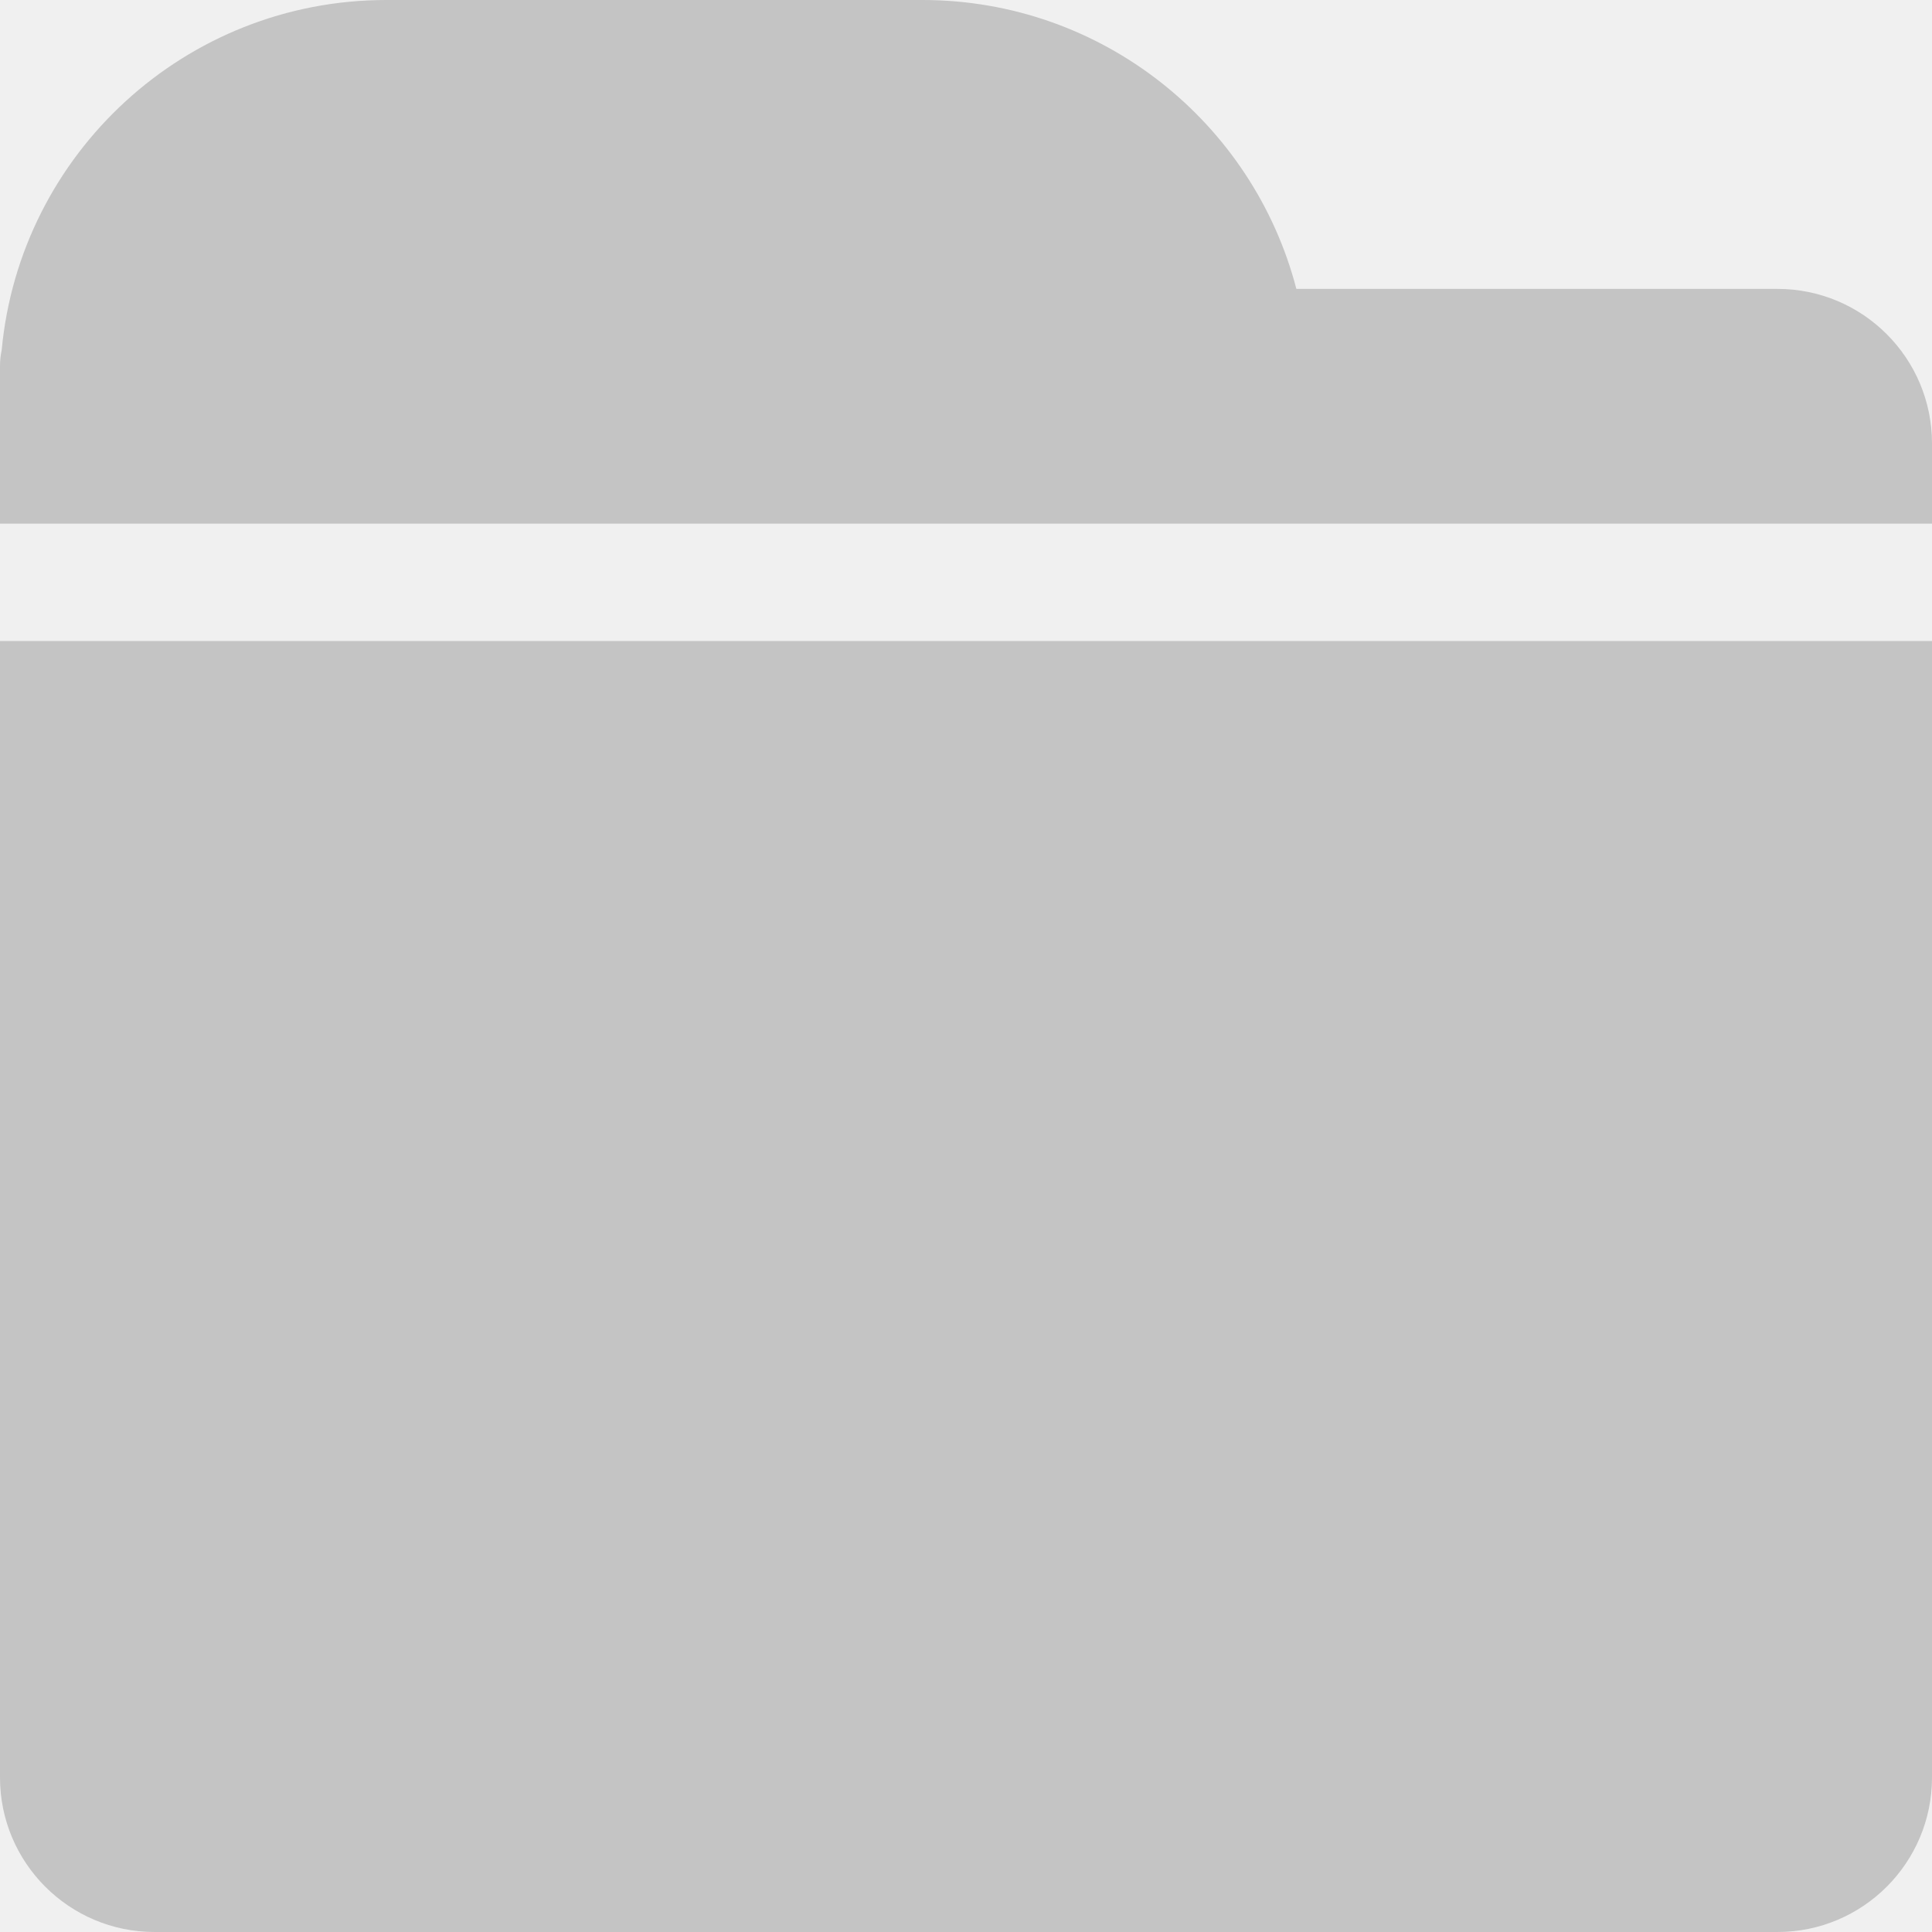
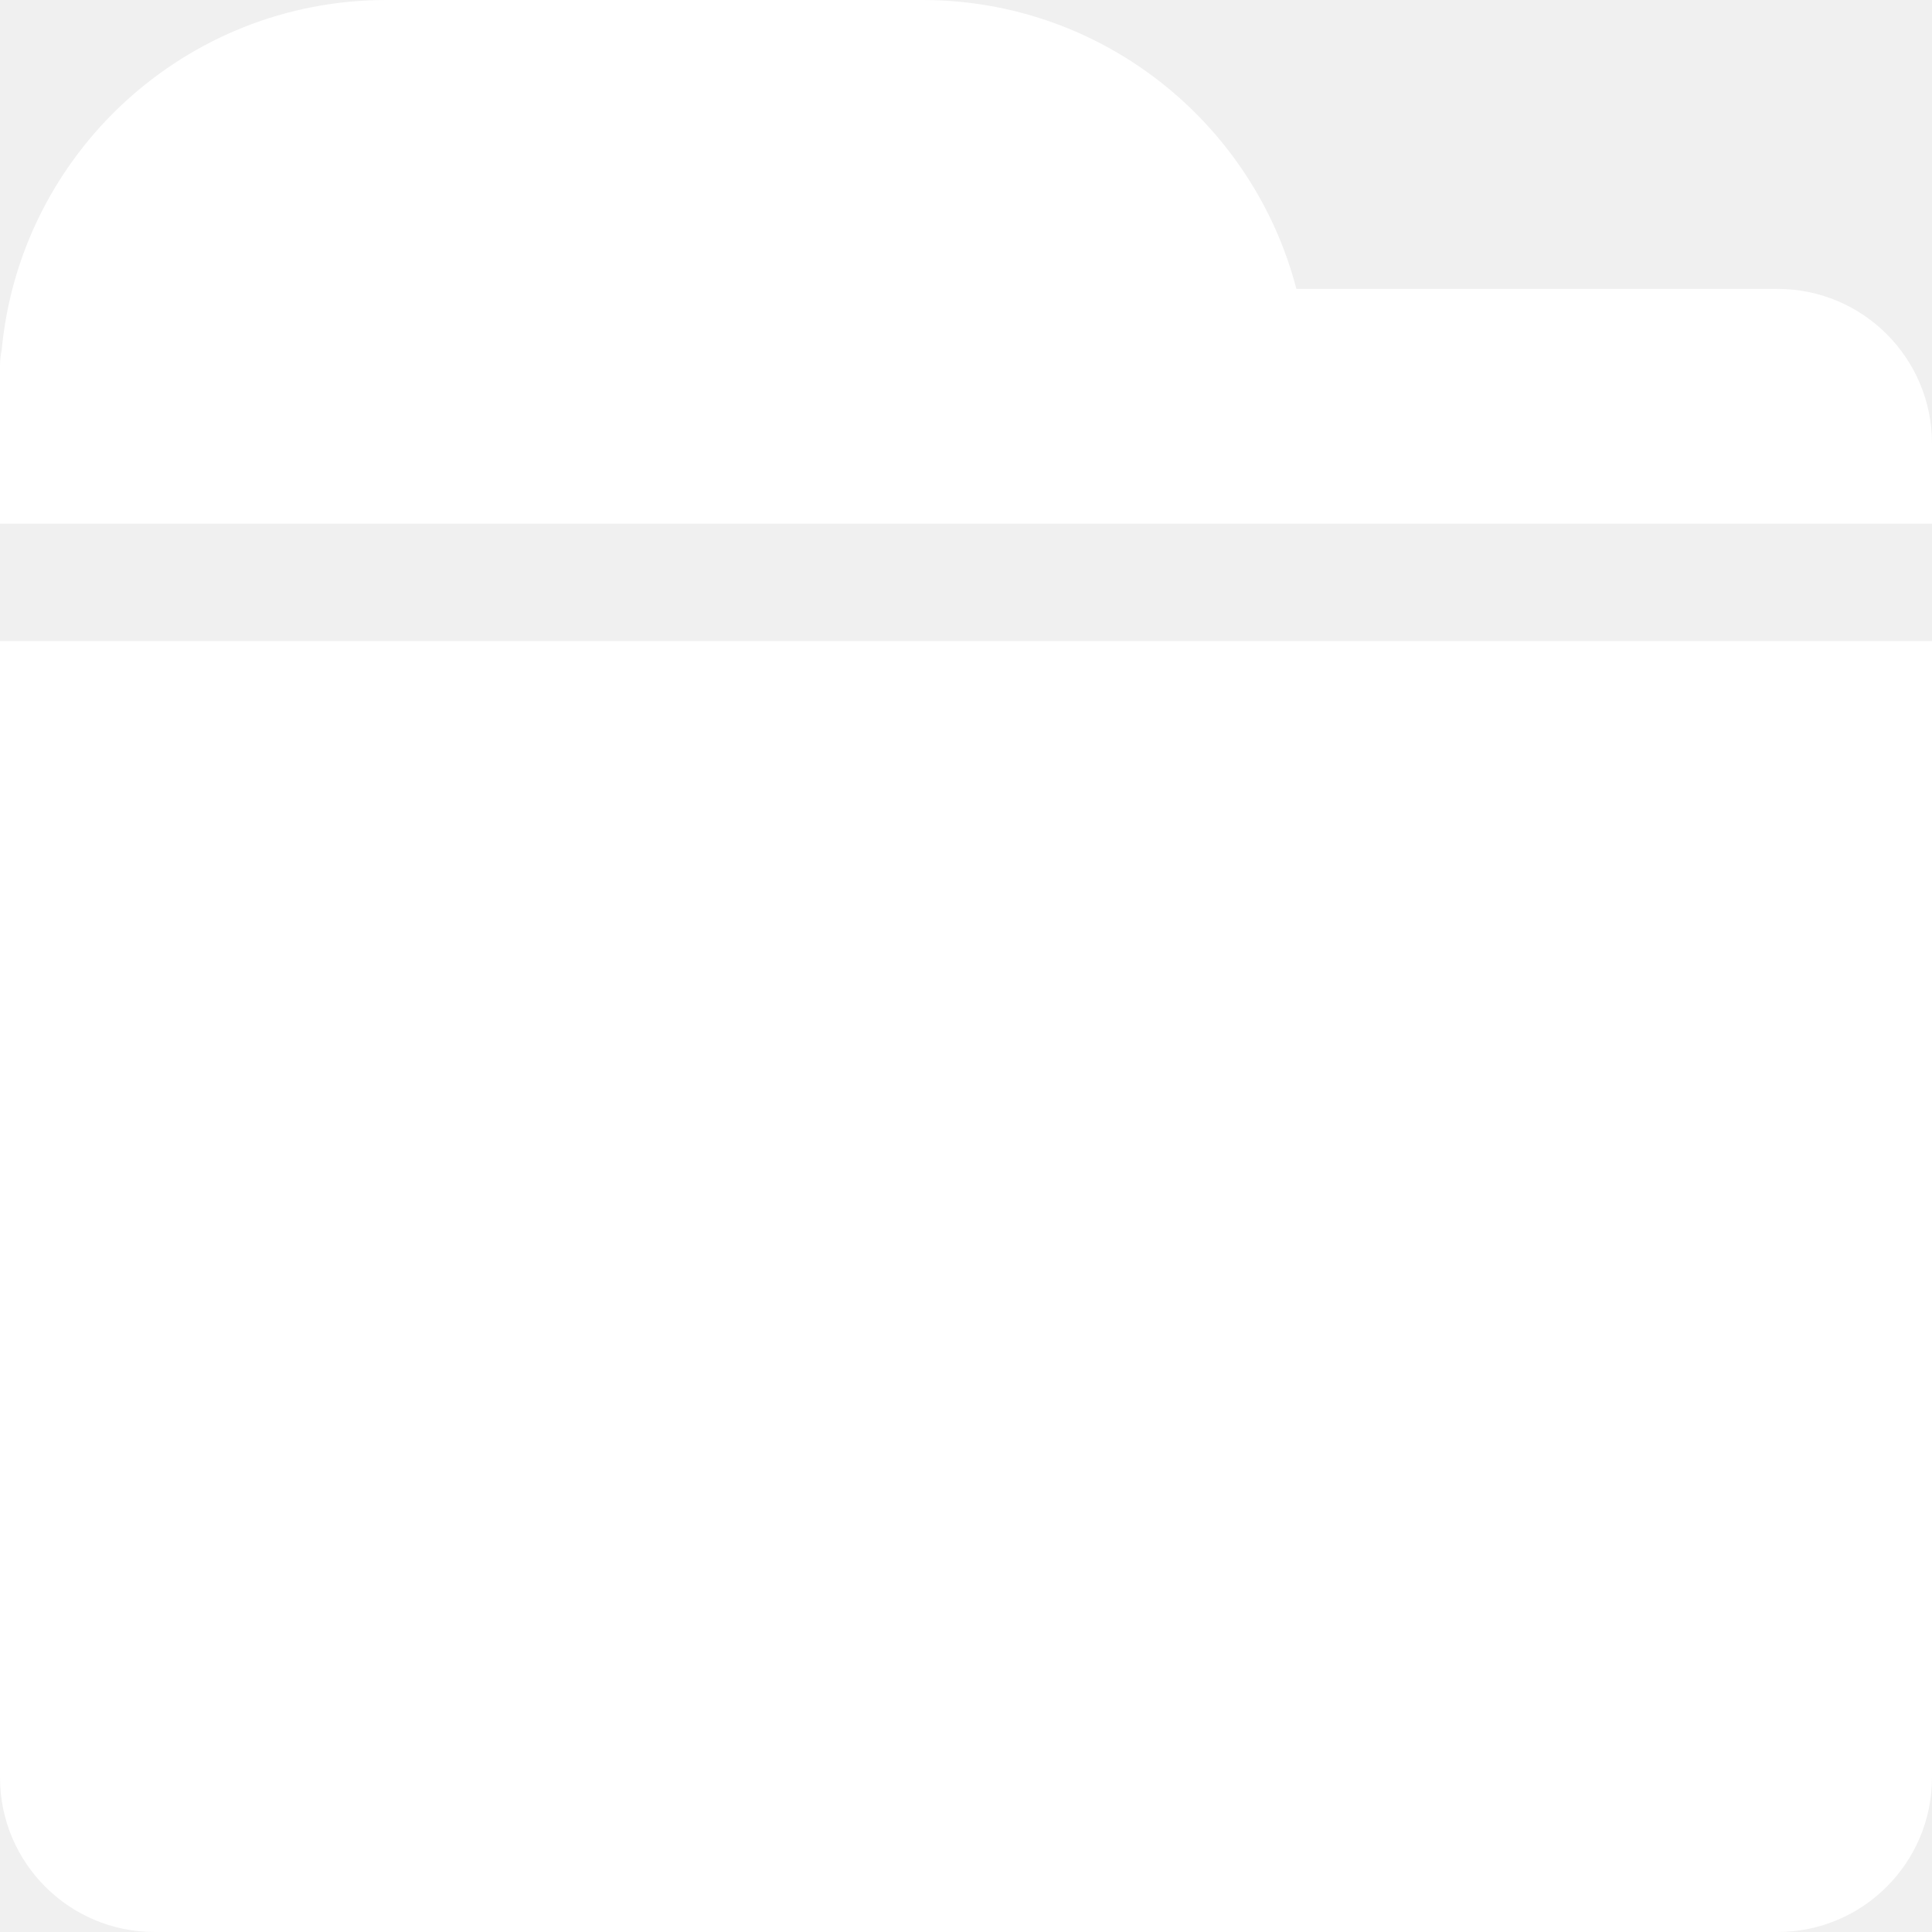
<svg xmlns="http://www.w3.org/2000/svg" width="250" height="250" viewBox="0 0 250 250" fill="none">
-   <path d="M50 0L119.355 0C142.611 0 162.158 15.877 167.749 37.383L230 37.383C241.046 37.383 250 46.337 250 57.383L250 67.757L0 67.757L0 47.383C0 46.667 0.075 45.968 0.219 45.294C2.59 19.887 23.973 0 50 0ZM0 82.944L250 82.944L250 230C250 241.046 241.046 250 230 250L20 250C8.954 250 0 241.046 0 230L0 82.944Z" fill="#C4C4C4" fill-opacity="1" />
+   <path d="M50 0L119.355 0C142.611 0 162.158 15.877 167.75 37.383L230 37.383C241.046 37.383 250 46.337 250 57.383L250 67.757L0 67.757L0 47.383C0 46.667 0.075 45.968 0.219 45.294C2.59 19.887 23.973 0 50 0ZM0 82.944L250 82.944L250 230C250 241.046 241.046 250 230 250L20 250C8.954 250 0 241.046 0 230L0 82.944Z" fill="#FFFFFF" fill-opacity="1" />
  <defs />
</svg>
